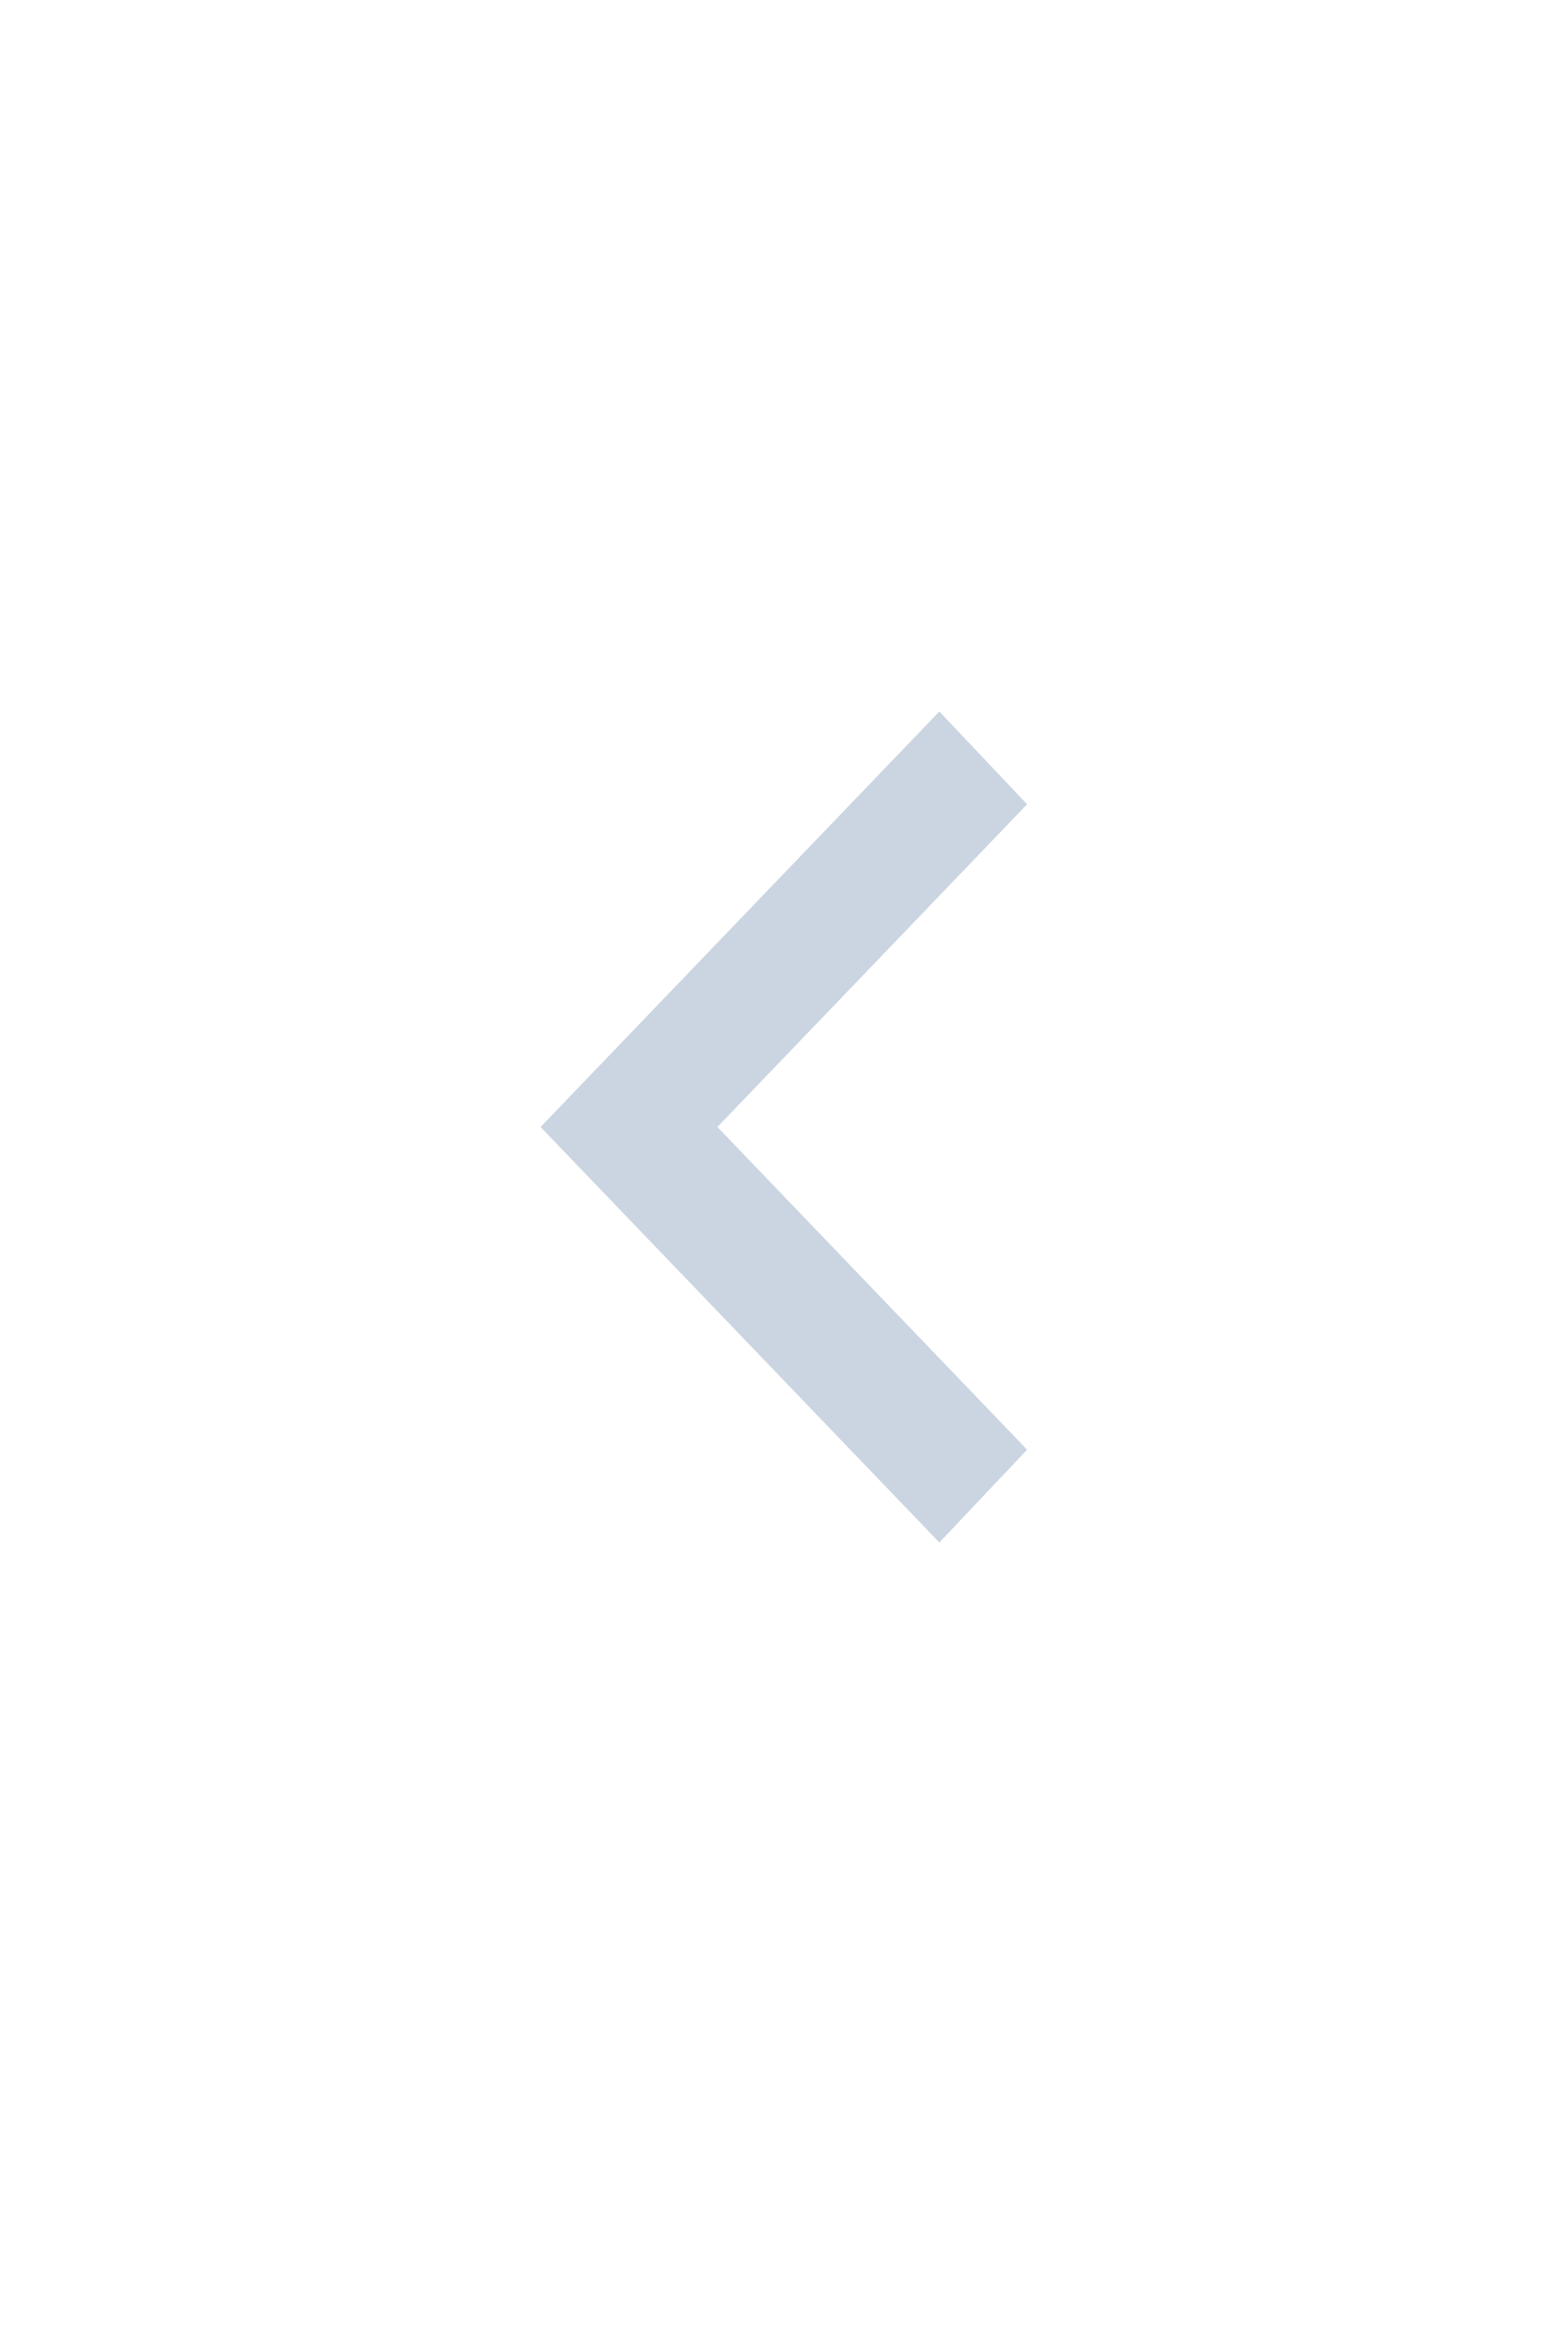
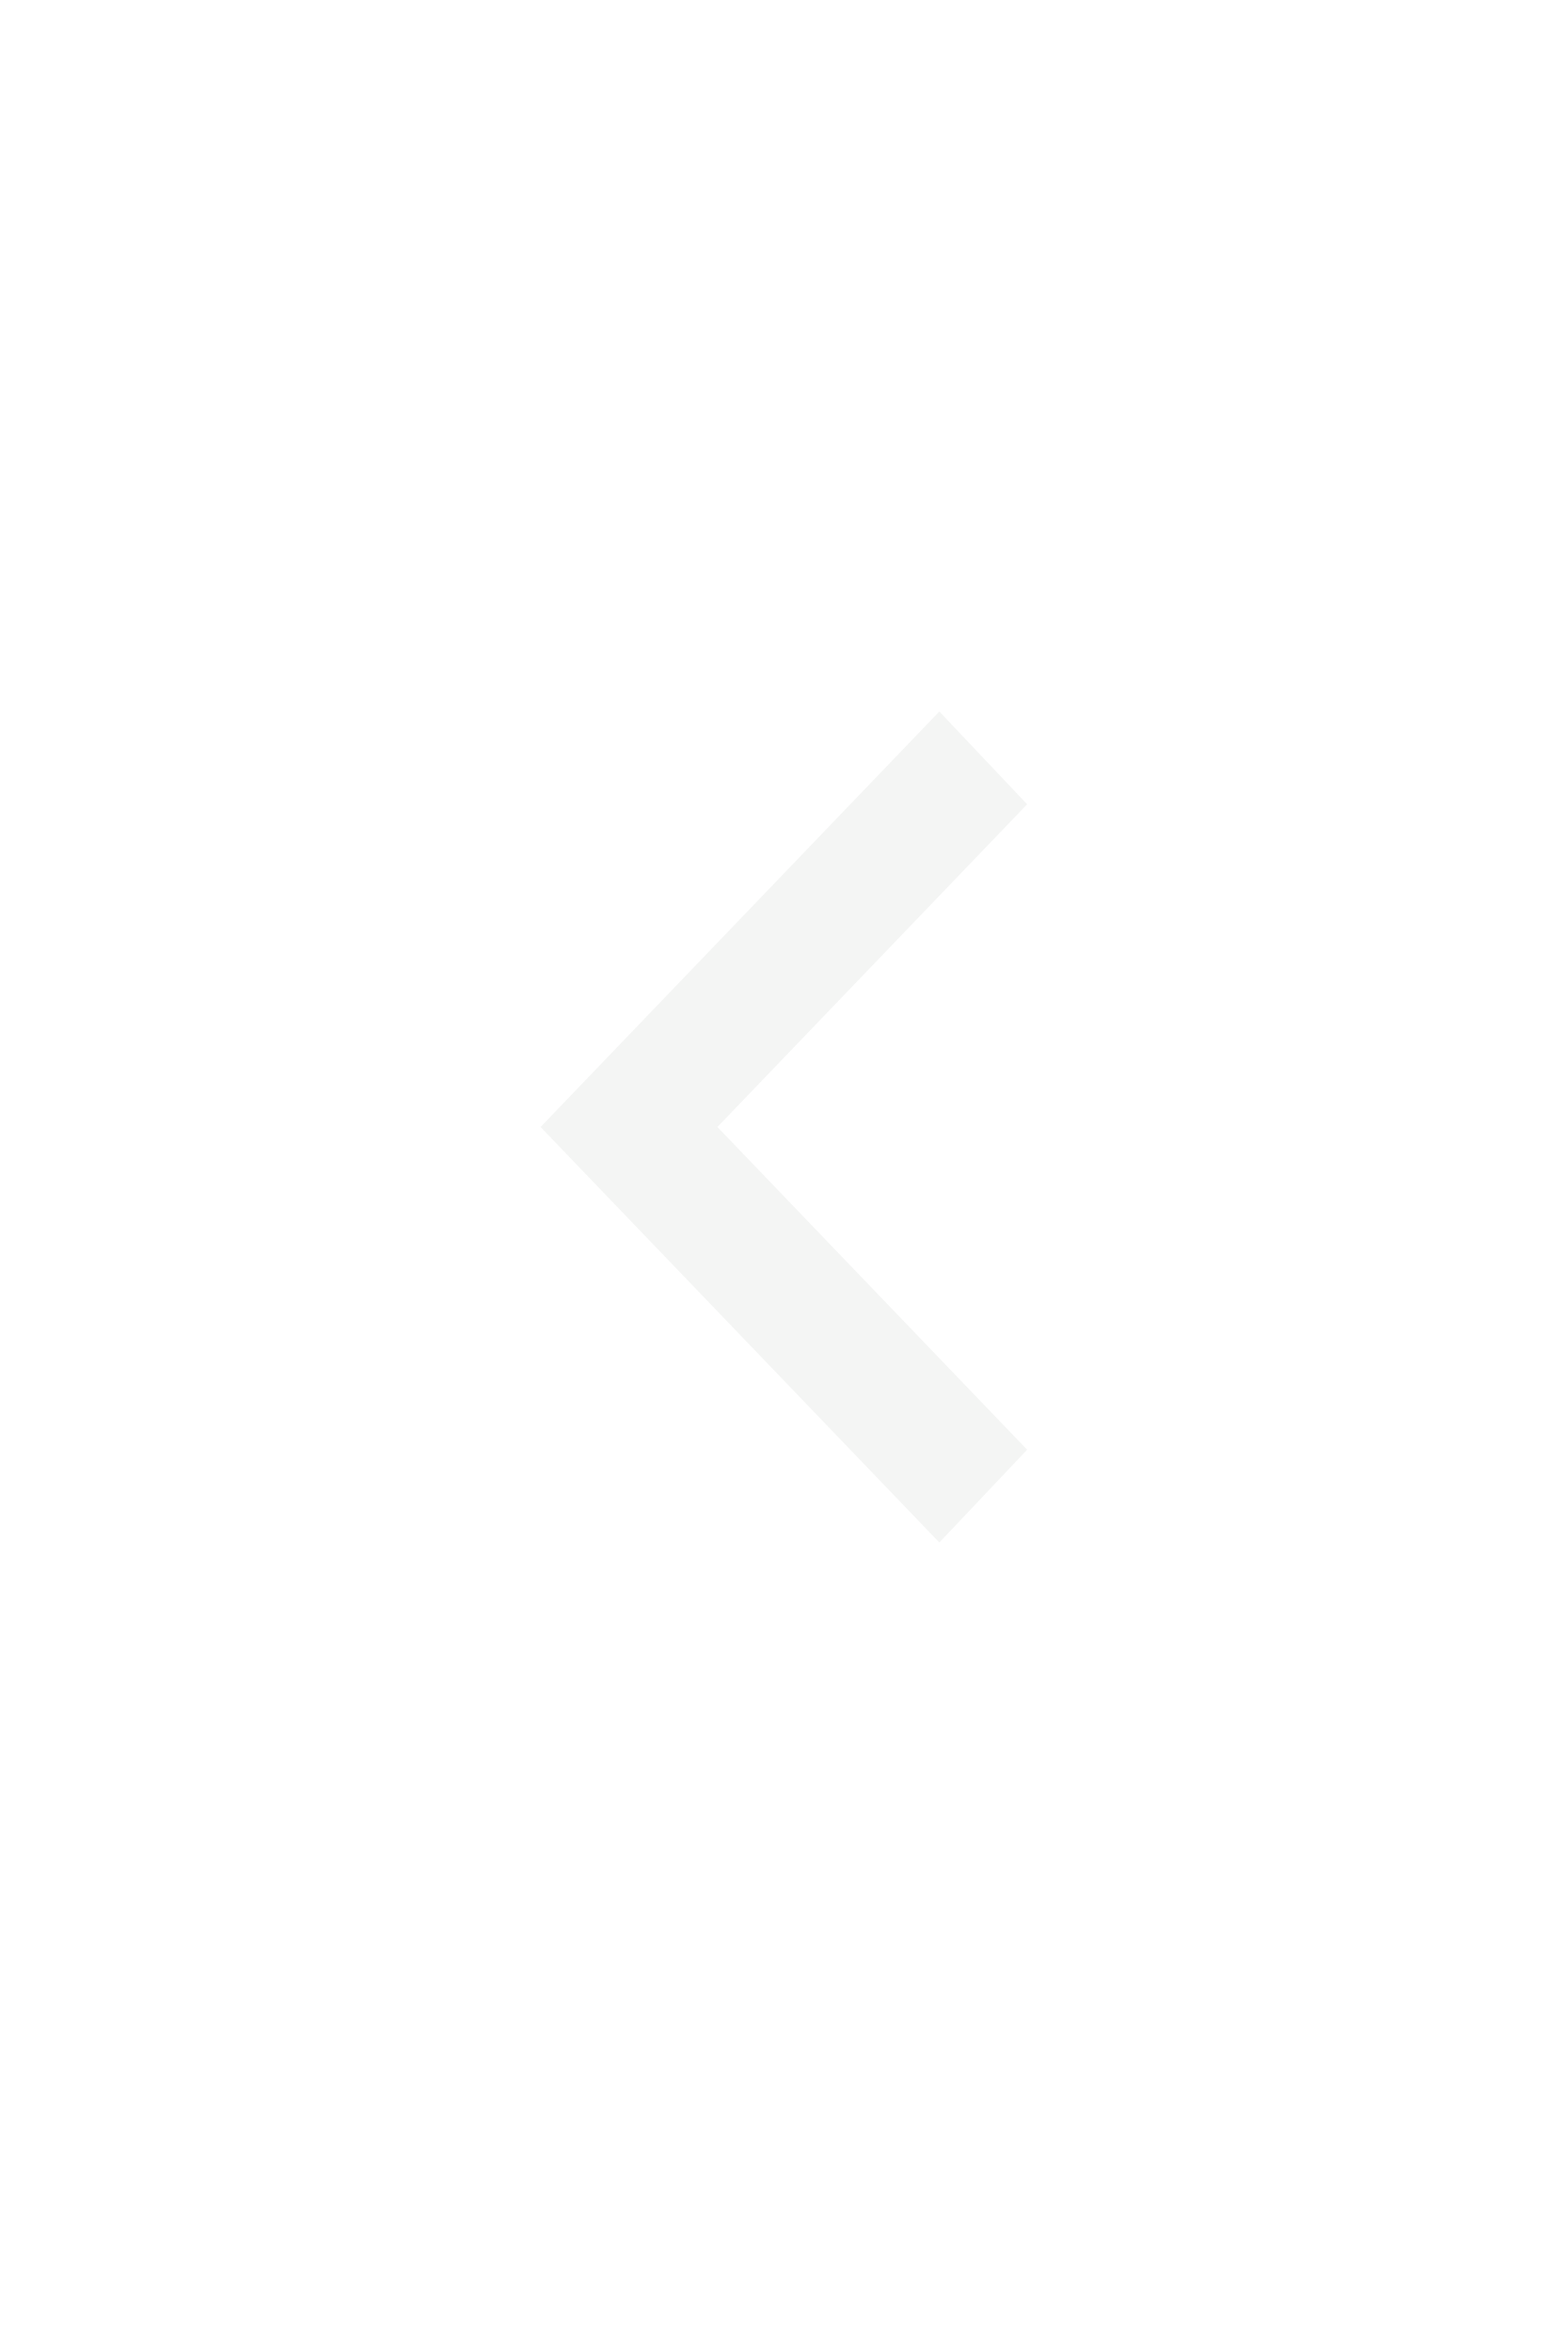
<svg xmlns="http://www.w3.org/2000/svg" width="16" height="24" viewBox="0 0 16 24" fill="none">
-   <path d="M7.322 11.5L10.483 14.793L9.587 15.74L5.517 11.5L9.587 7.26L10.483 8.207L7.322 11.5Z" fill="#CBD5E1" />
+   <path d="M7.322 11.5L10.483 14.793L9.587 15.74L5.517 11.5L9.587 7.26L10.483 8.207L7.322 11.5Z" fill="#F4F5F4" />
</svg>
